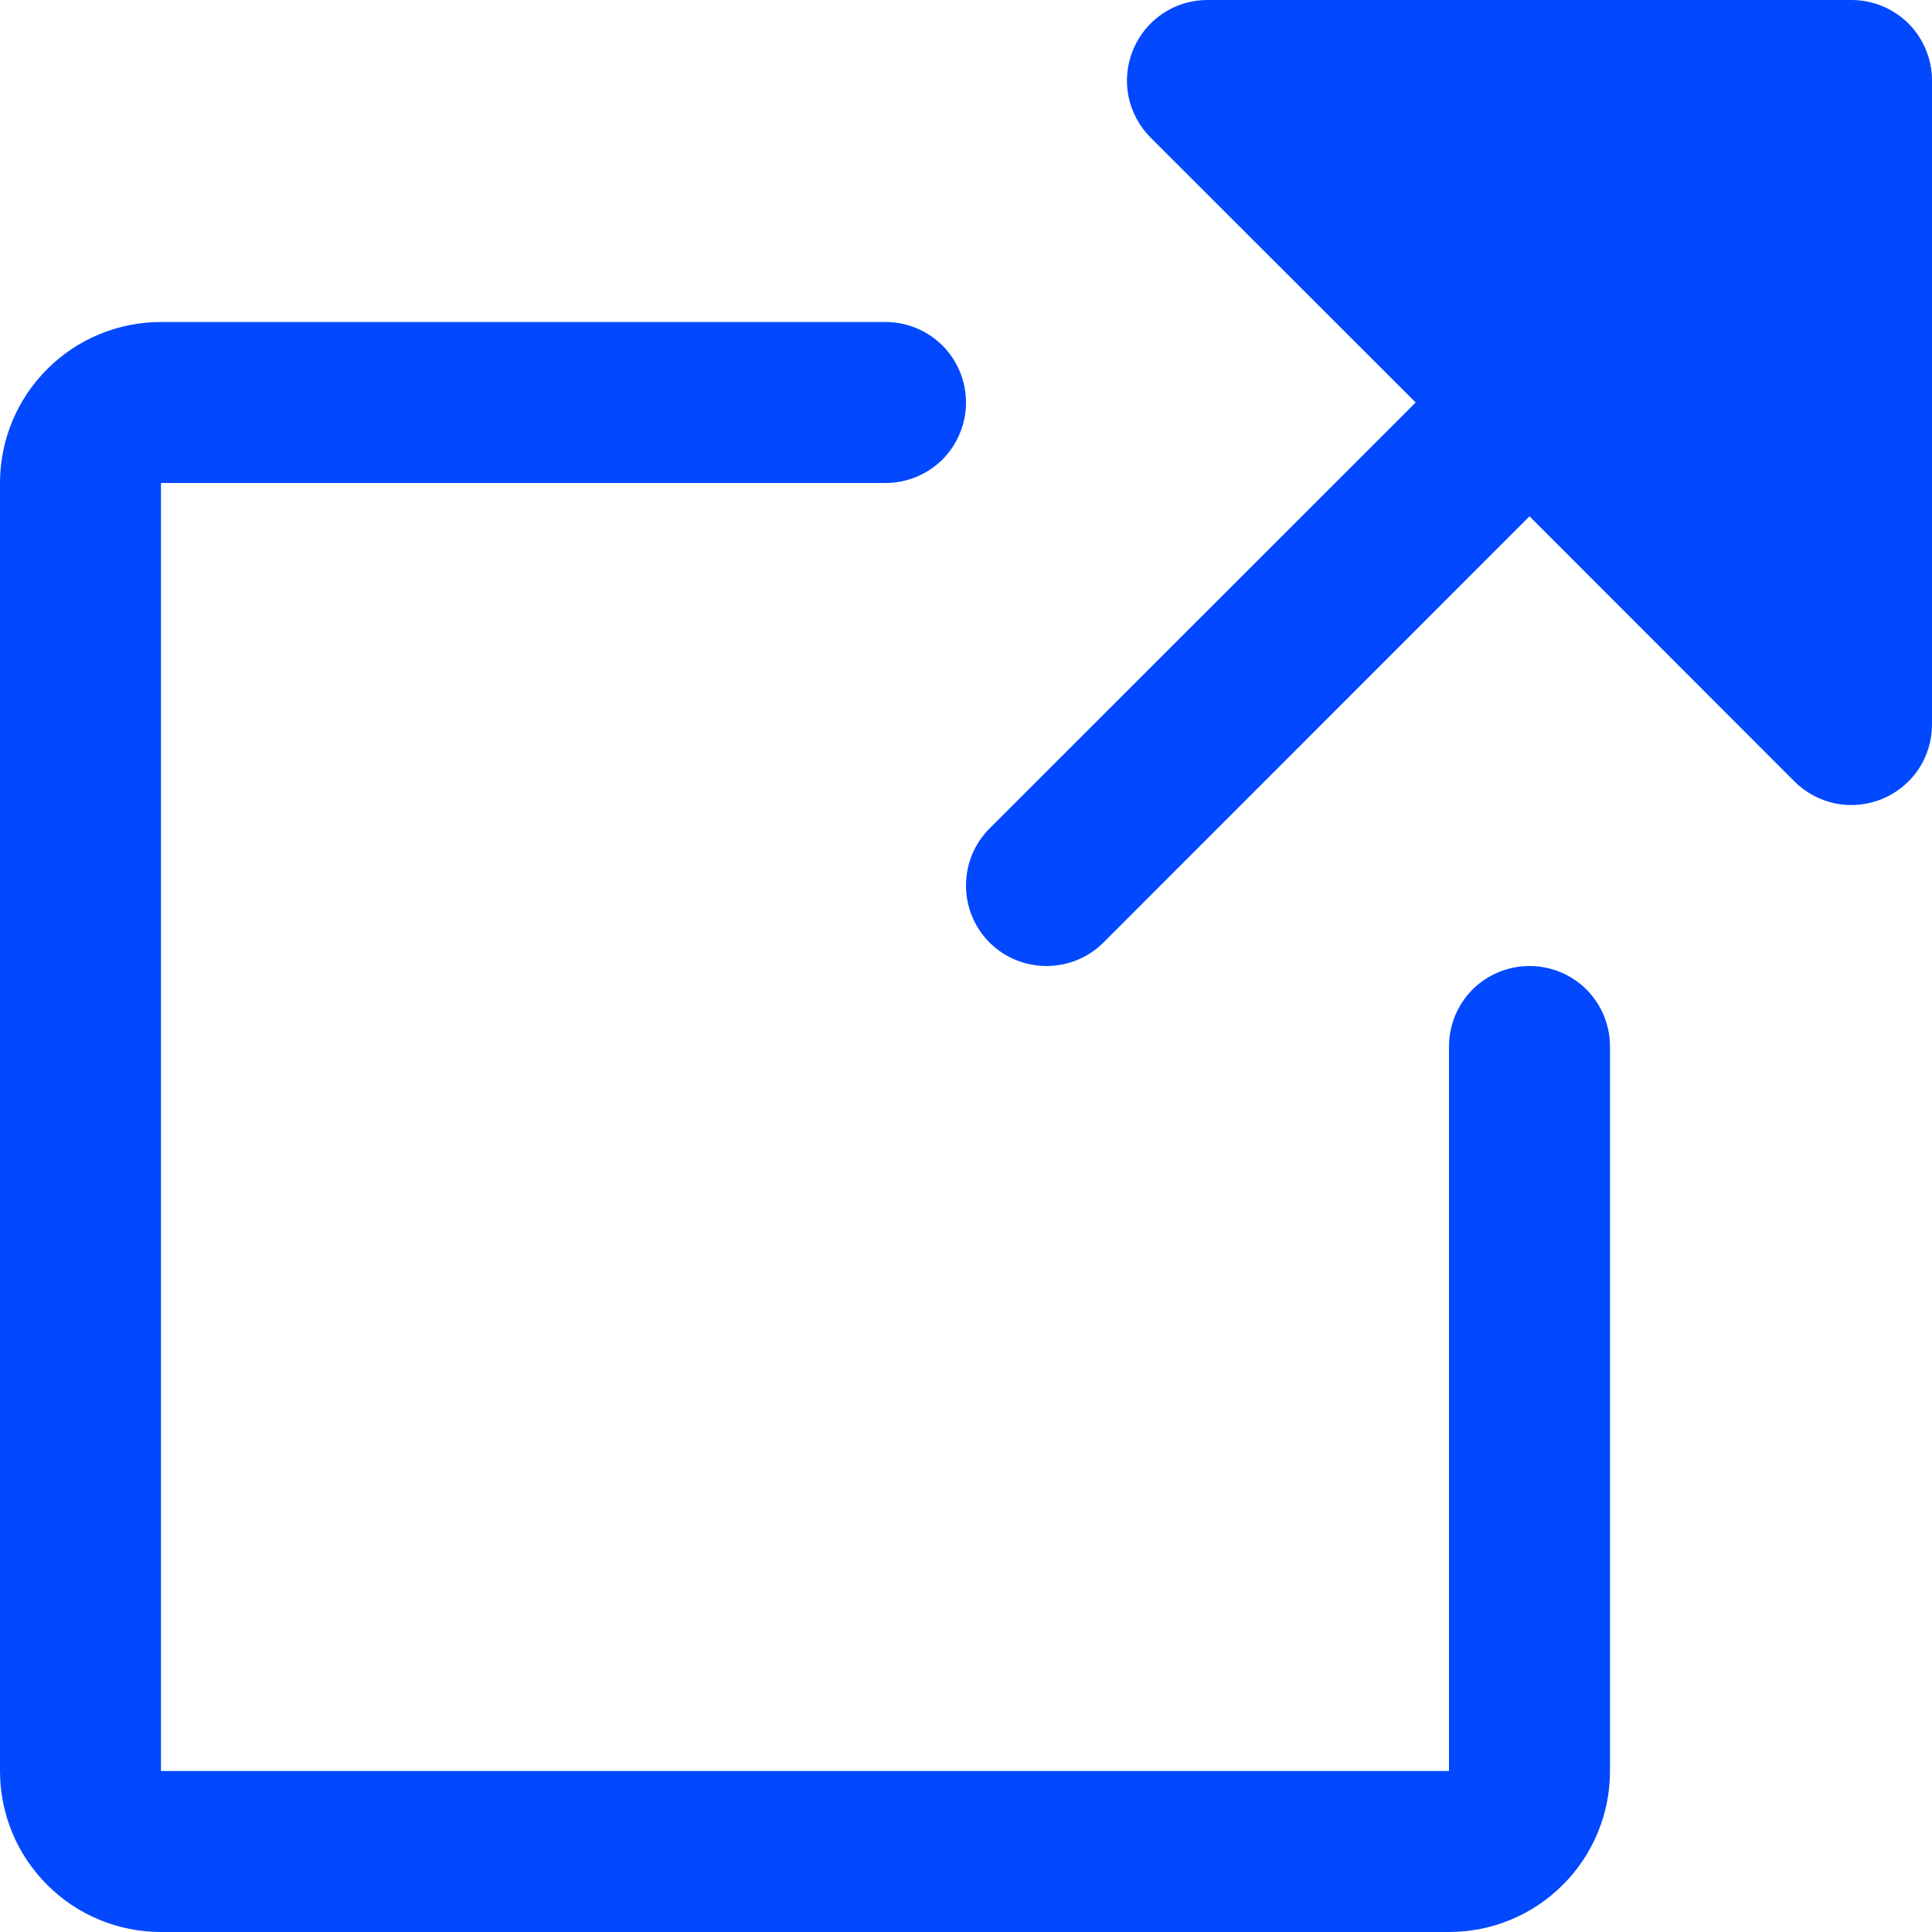
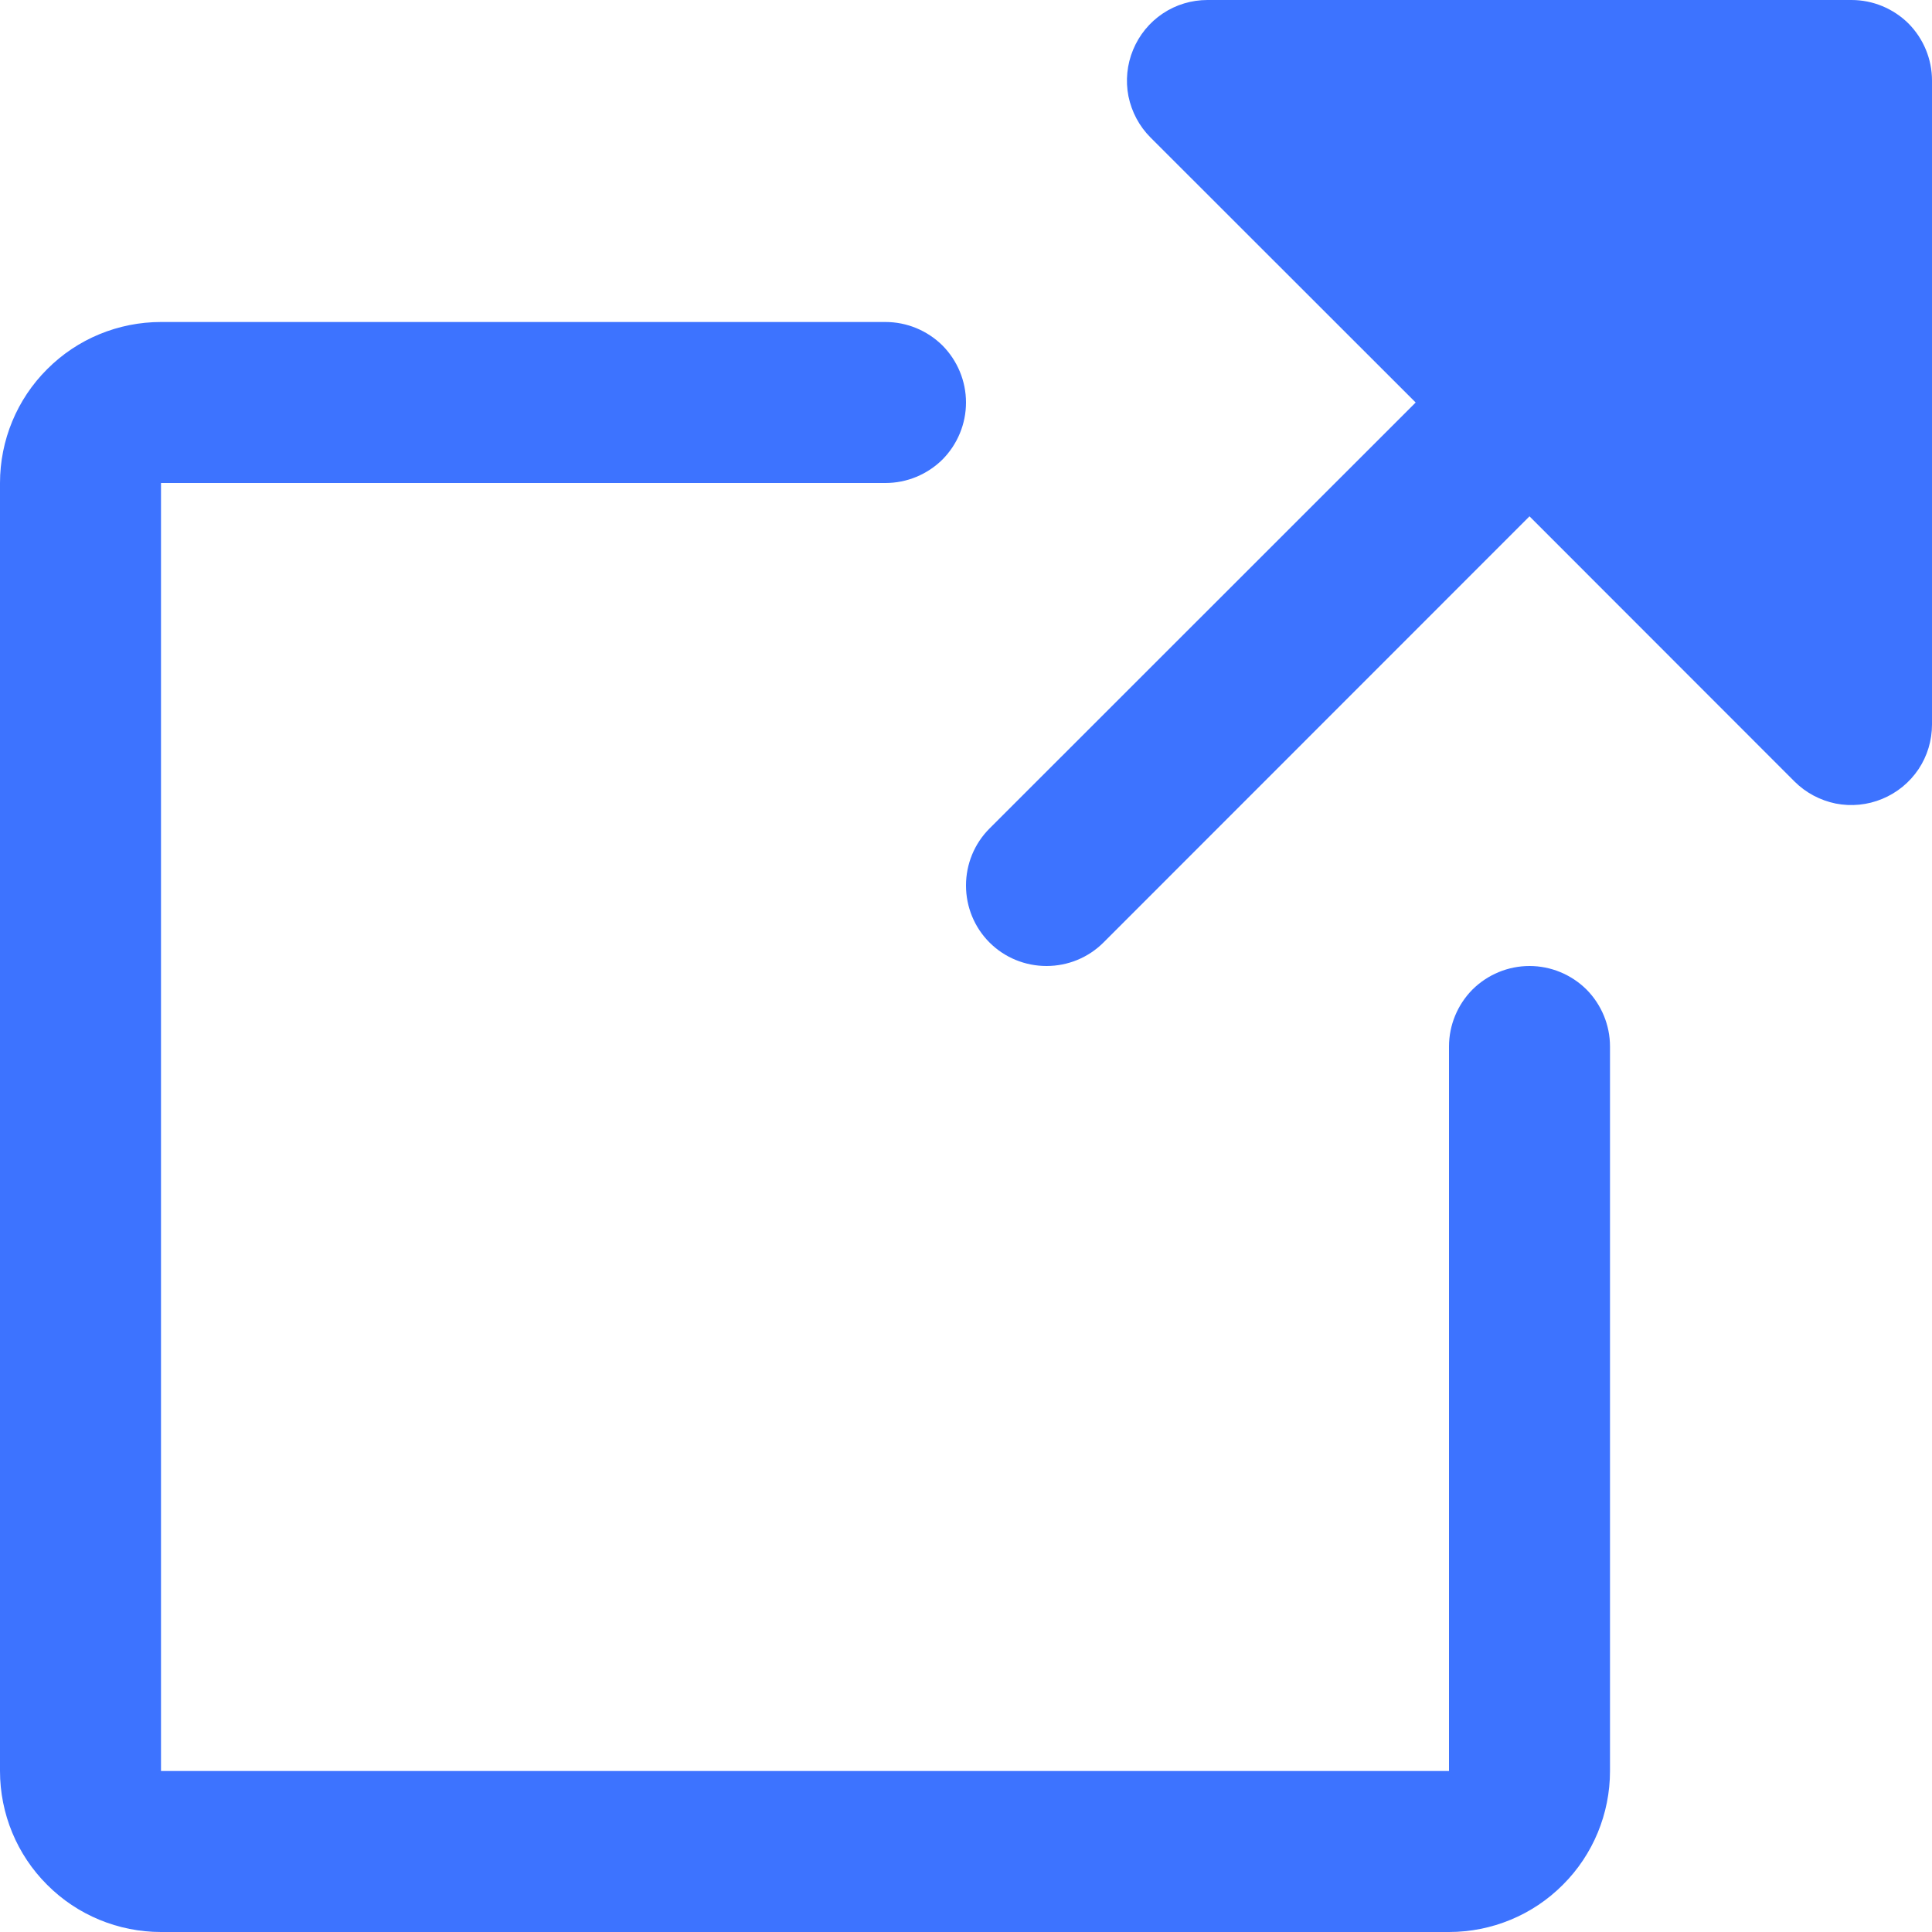
- <svg xmlns="http://www.w3.org/2000/svg" width="12" height="12" viewBox="0 0 12 12" fill="#0148FE">
+ <svg xmlns="http://www.w3.org/2000/svg" width="12" height="12" viewBox="0 0 12 12" fill="#3D73FF">
  <path d="M10 6.5V11C10 11.265 9.895 11.52 9.707 11.707C9.52 11.895 9.265 12 9 12H1C0.735 12 0.48 11.895 0.293 11.707C0.105 11.52 0 11.265 0 11V3C0 2.735 0.105 2.48 0.293 2.293C0.48 2.105 0.735 2 1 2H5.5C5.633 2 5.76 2.053 5.854 2.146C5.947 2.24 6 2.367 6 2.5C6 2.633 5.947 2.76 5.854 2.854C5.76 2.947 5.633 3 5.5 3H1V11H9V6.5C9 6.367 9.053 6.24 9.146 6.146C9.24 6.053 9.367 6 9.5 6C9.633 6 9.76 6.053 9.854 6.146C9.947 6.24 10 6.367 10 6.5ZM12 0.5C12 0.367 11.947 0.24 11.854 0.146C11.76 0.053 11.633 1.549e-07 11.5 1.549e-07H7.5C7.401 -7.77138e-05 7.304 0.029 7.222 0.084C7.14 0.139 7.076 0.217 7.038 0.309C7 0.4 6.99 0.501 7.009 0.598C7.029 0.695 7.076 0.784 7.146 0.854L8.793 2.5L6.146 5.146C6.052 5.24 6 5.367 6 5.5C6 5.633 6.052 5.76 6.146 5.854C6.24 5.948 6.367 6 6.5 6C6.633 6 6.76 5.948 6.854 5.854L9.5 3.207L11.146 4.854C11.216 4.924 11.305 4.971 11.402 4.991C11.499 5.01 11.6 5 11.691 4.962C11.783 4.924 11.861 4.86 11.916 4.778C11.971 4.696 12 4.599 12 4.5V0.5Z" />
</svg>
